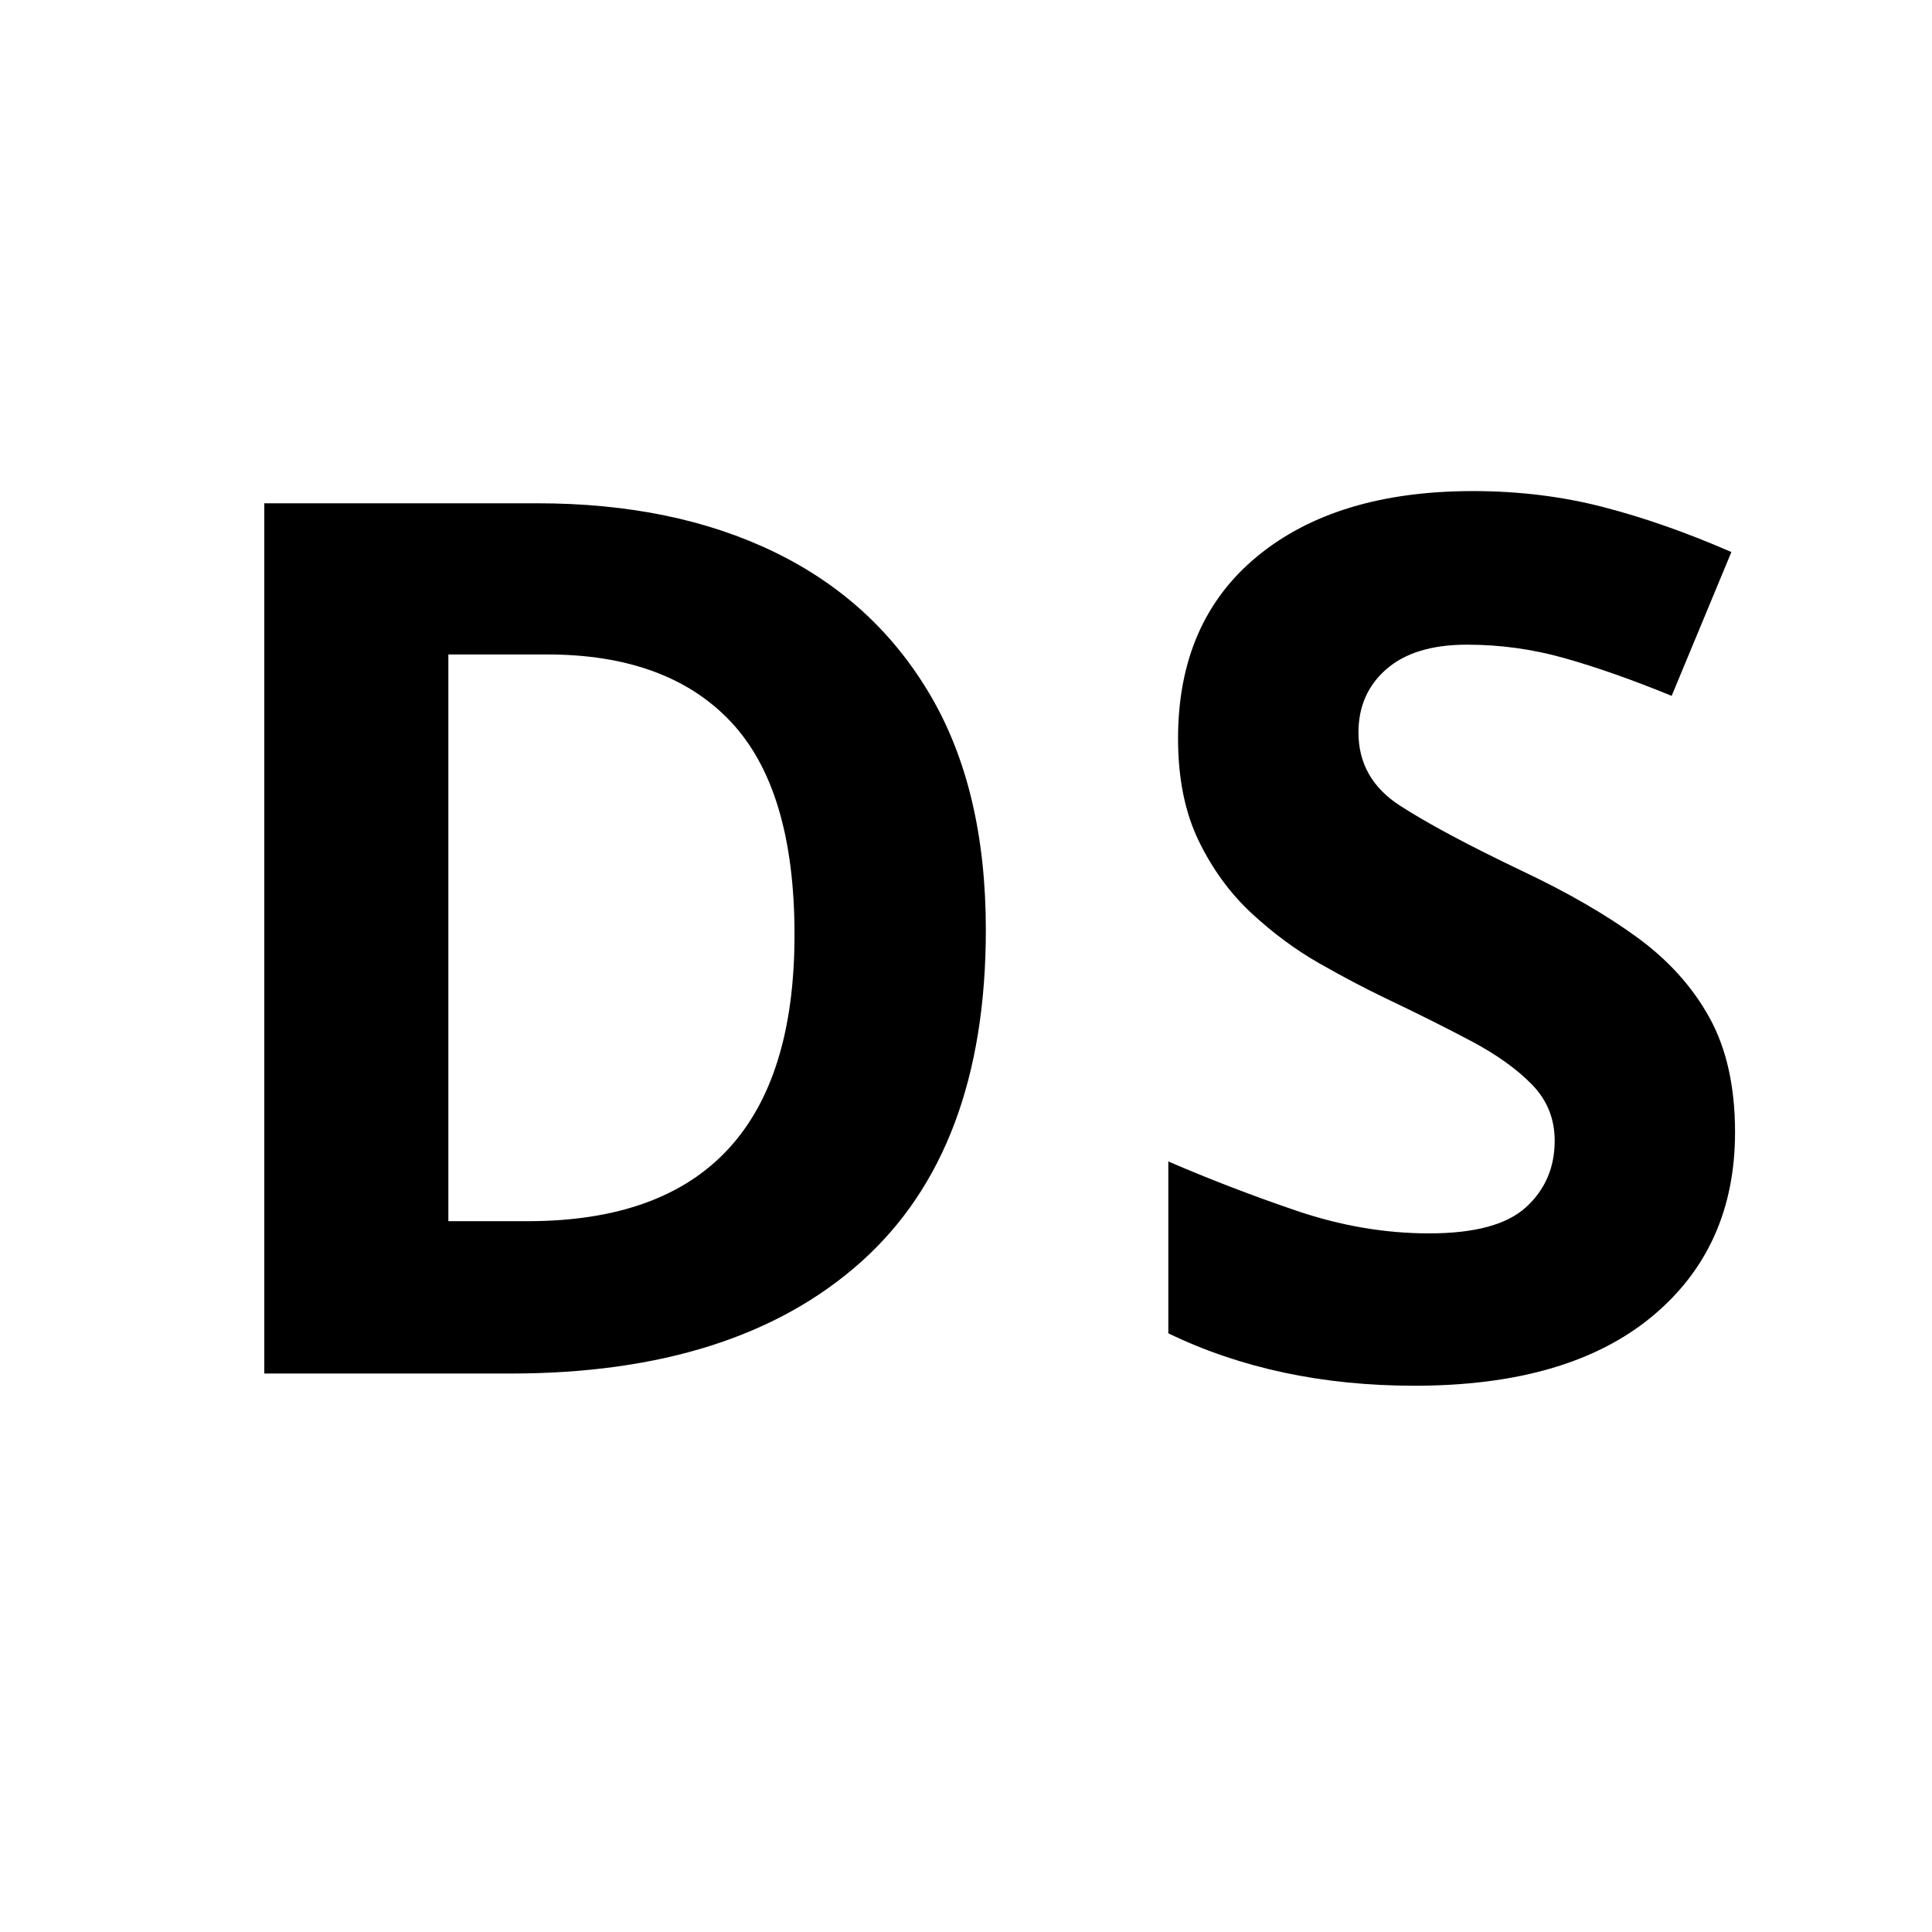
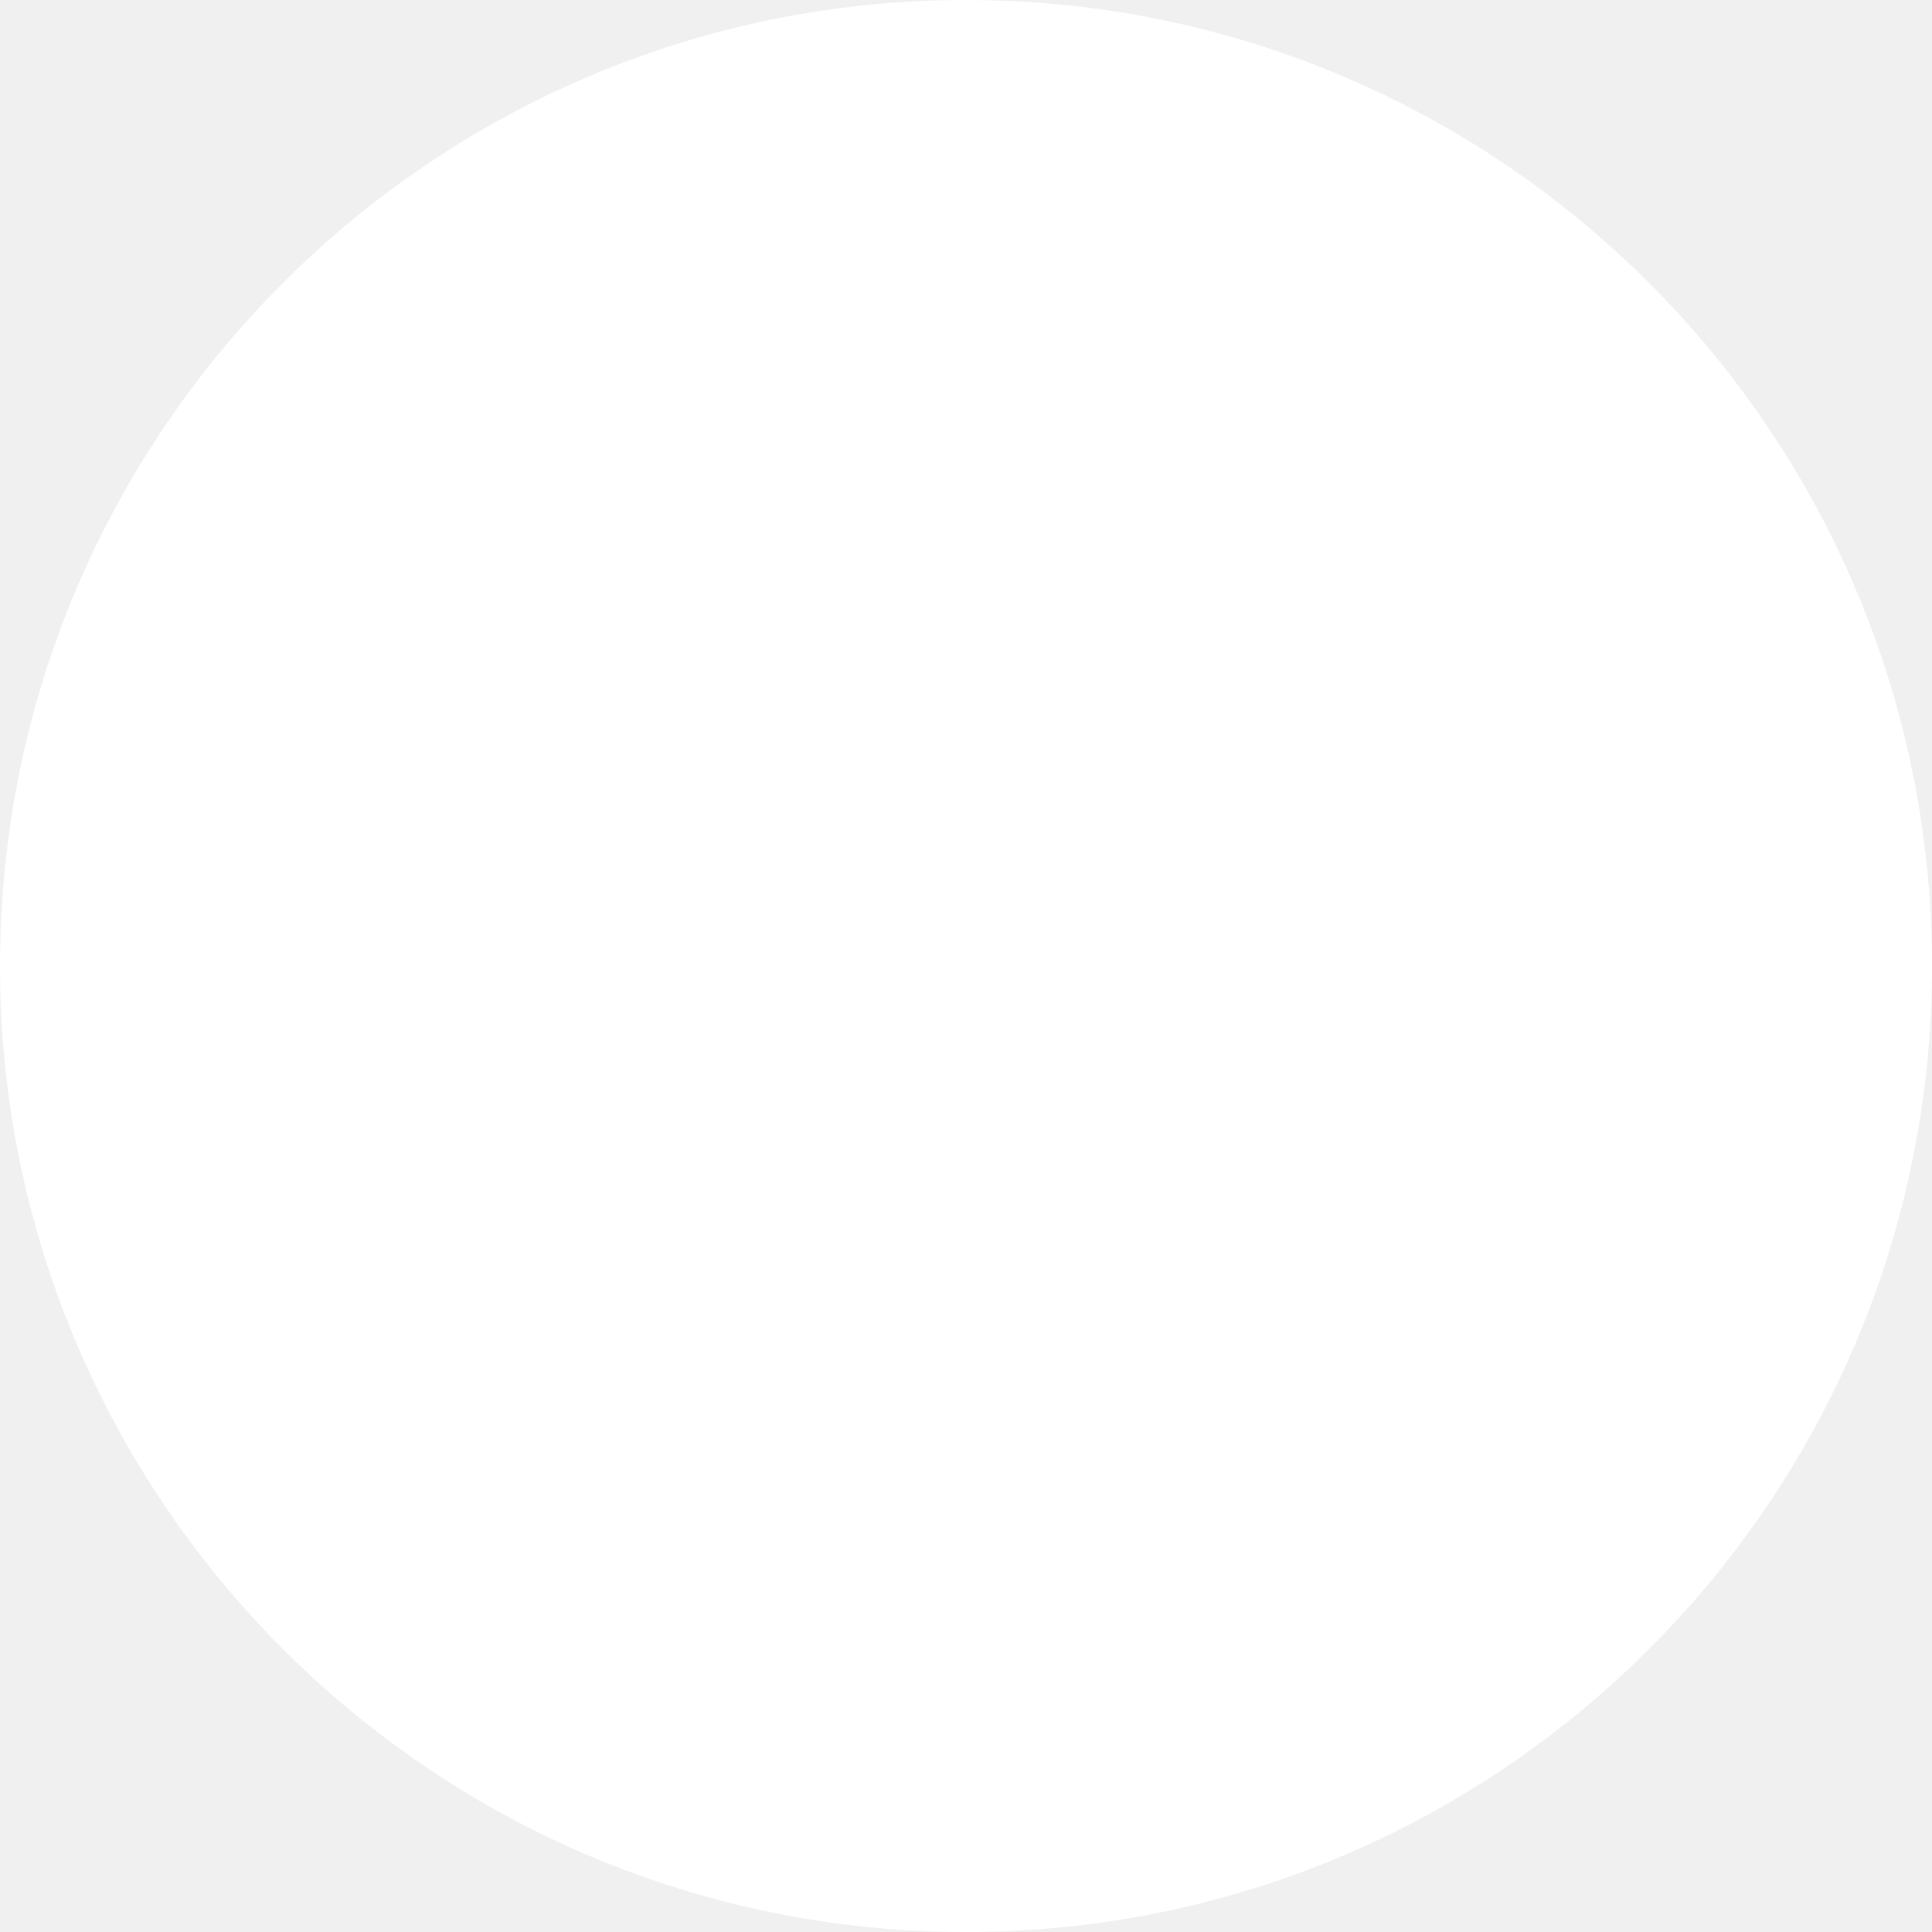
<svg xmlns="http://www.w3.org/2000/svg" width="512" height="512" preserveAspectRatio="xMidYMid meet" viewBox="0 0 512 512">
-   <g stroke="none" stroke-width="1" fill="none" fill-rule="evenodd">
-     <rect fill="#FFFFFF" x="0" y="0" width="512" height="512" />
-     <text font-family="Prompt-Black, Prompt" font-size="323" font-weight="800" letter-spacing="14.764" fill="#000000">
-       <tspan x="40.976" y="364">DS</tspan>
-     </text>
-   </g>
+   <rect fill="#FFFFFF" x="0" y="0" width="512" height="512" rx="256" />
</svg>
